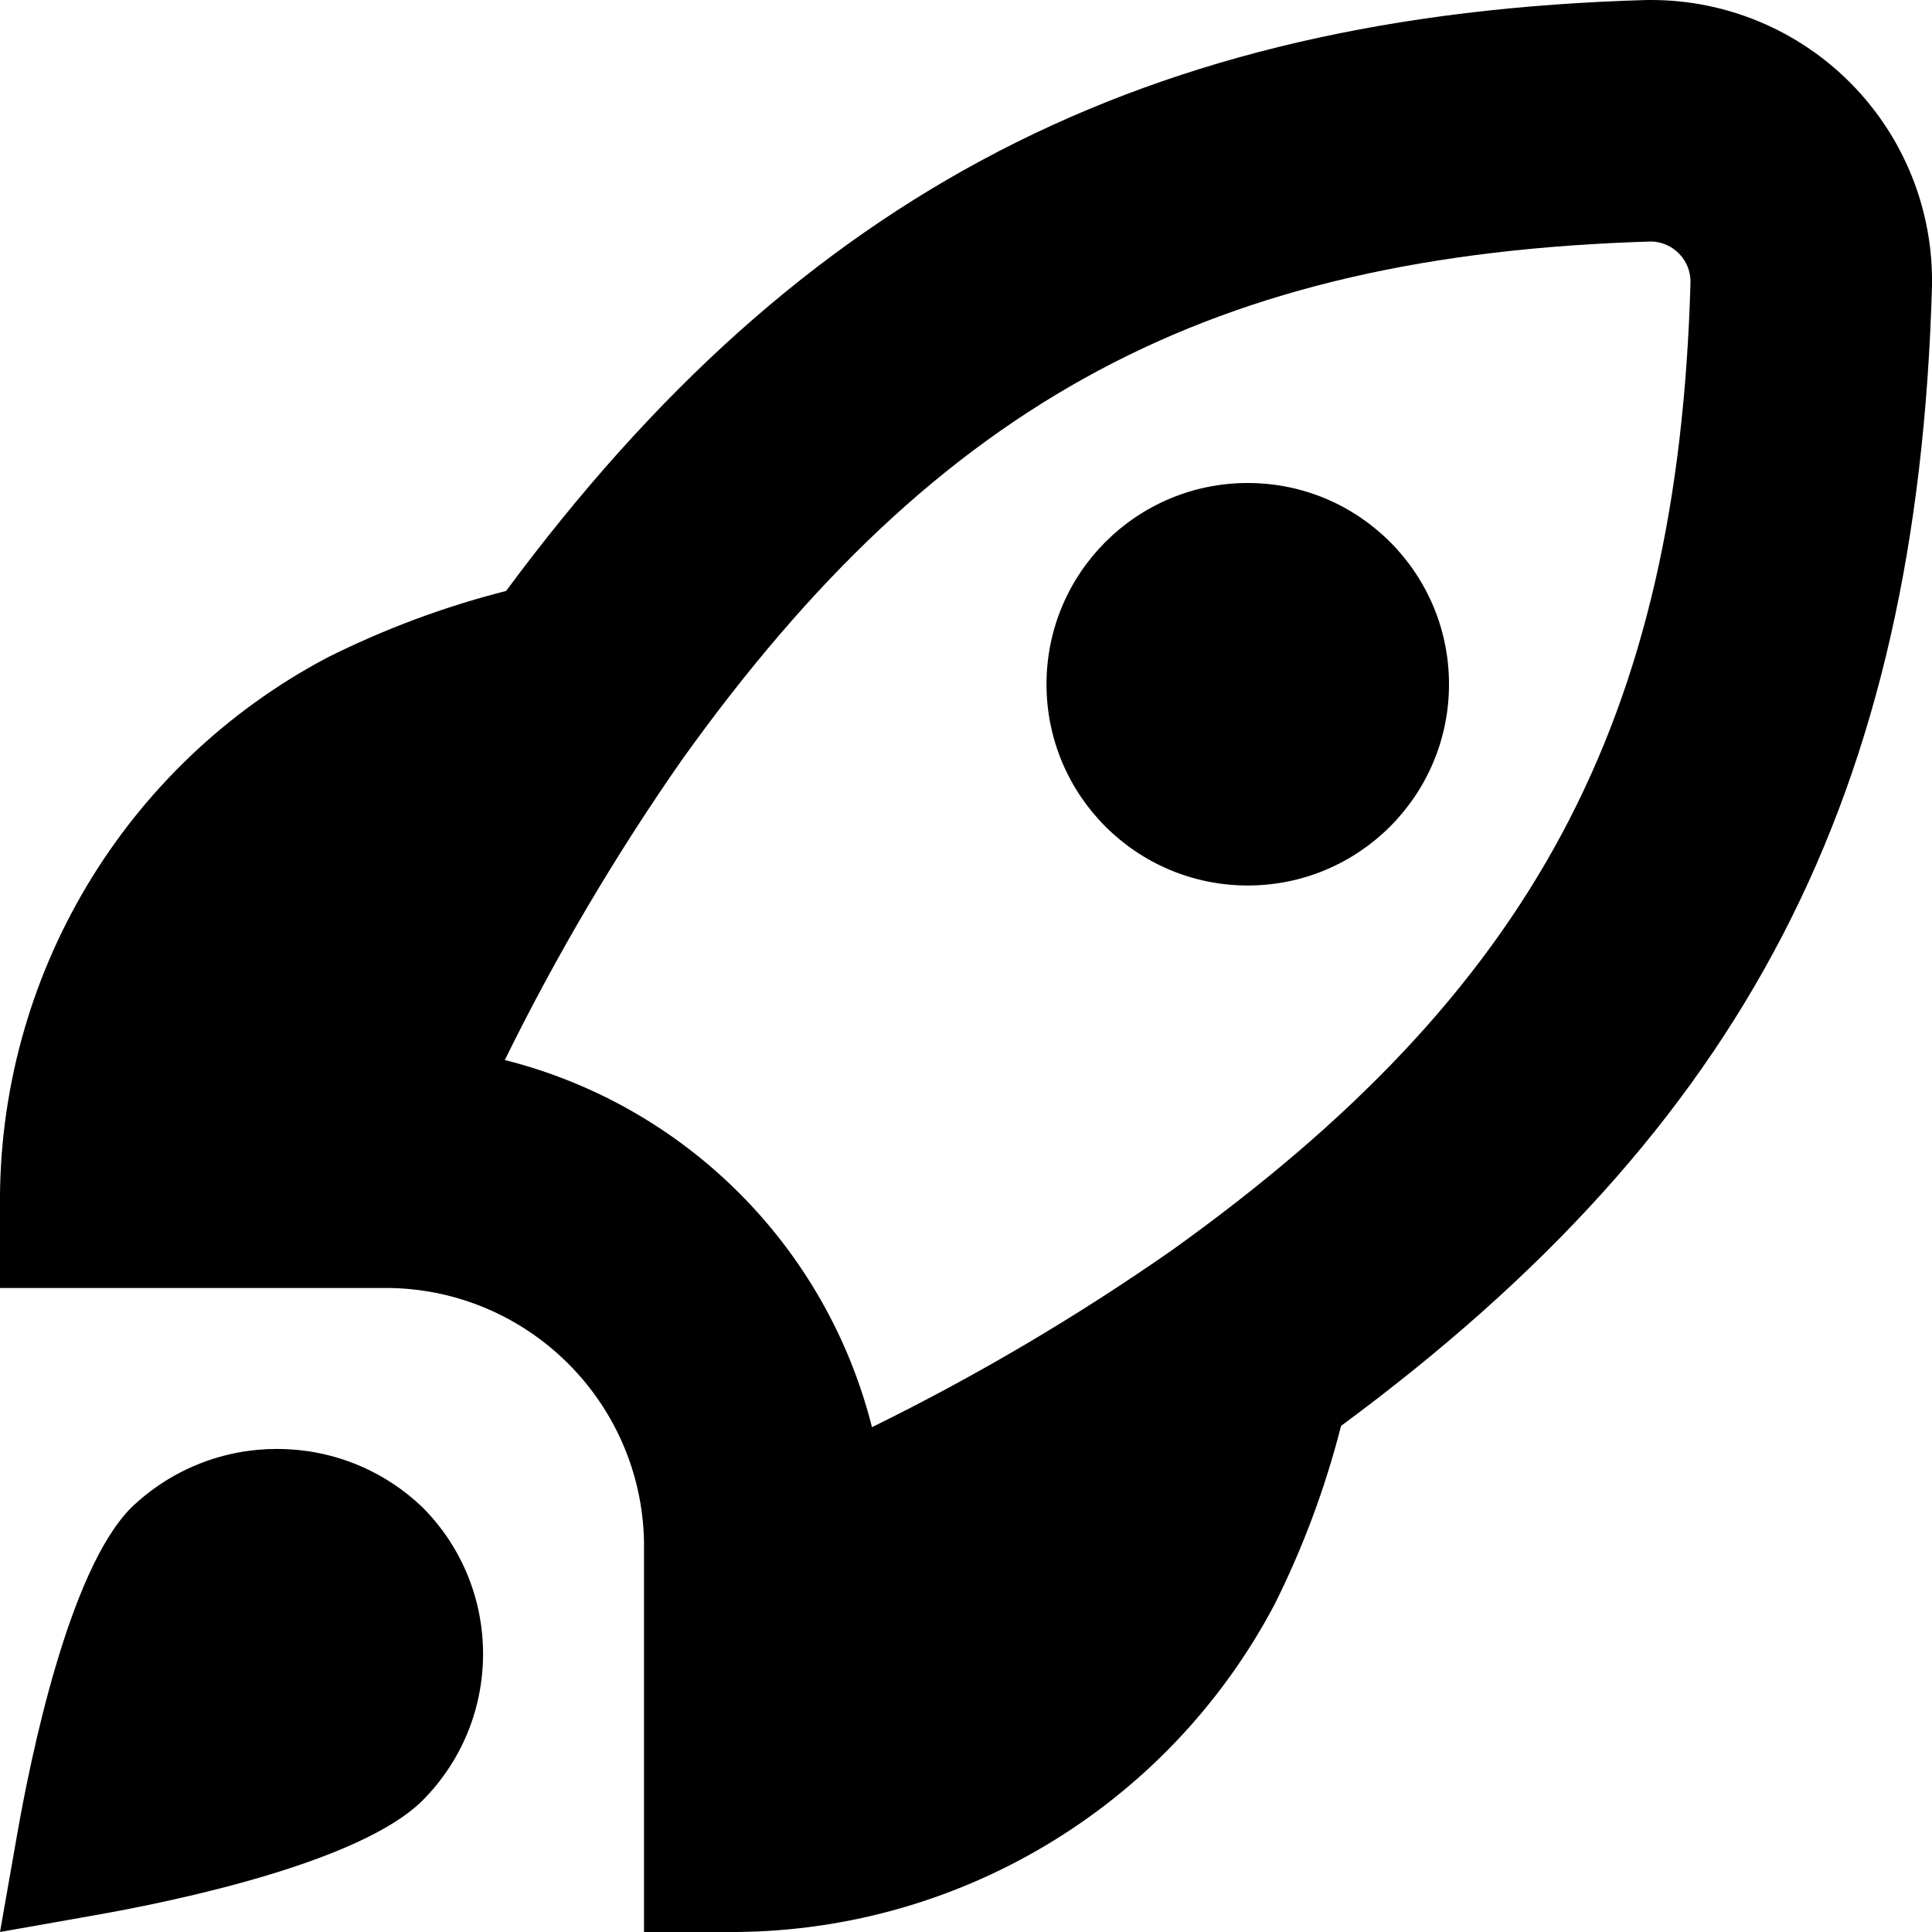
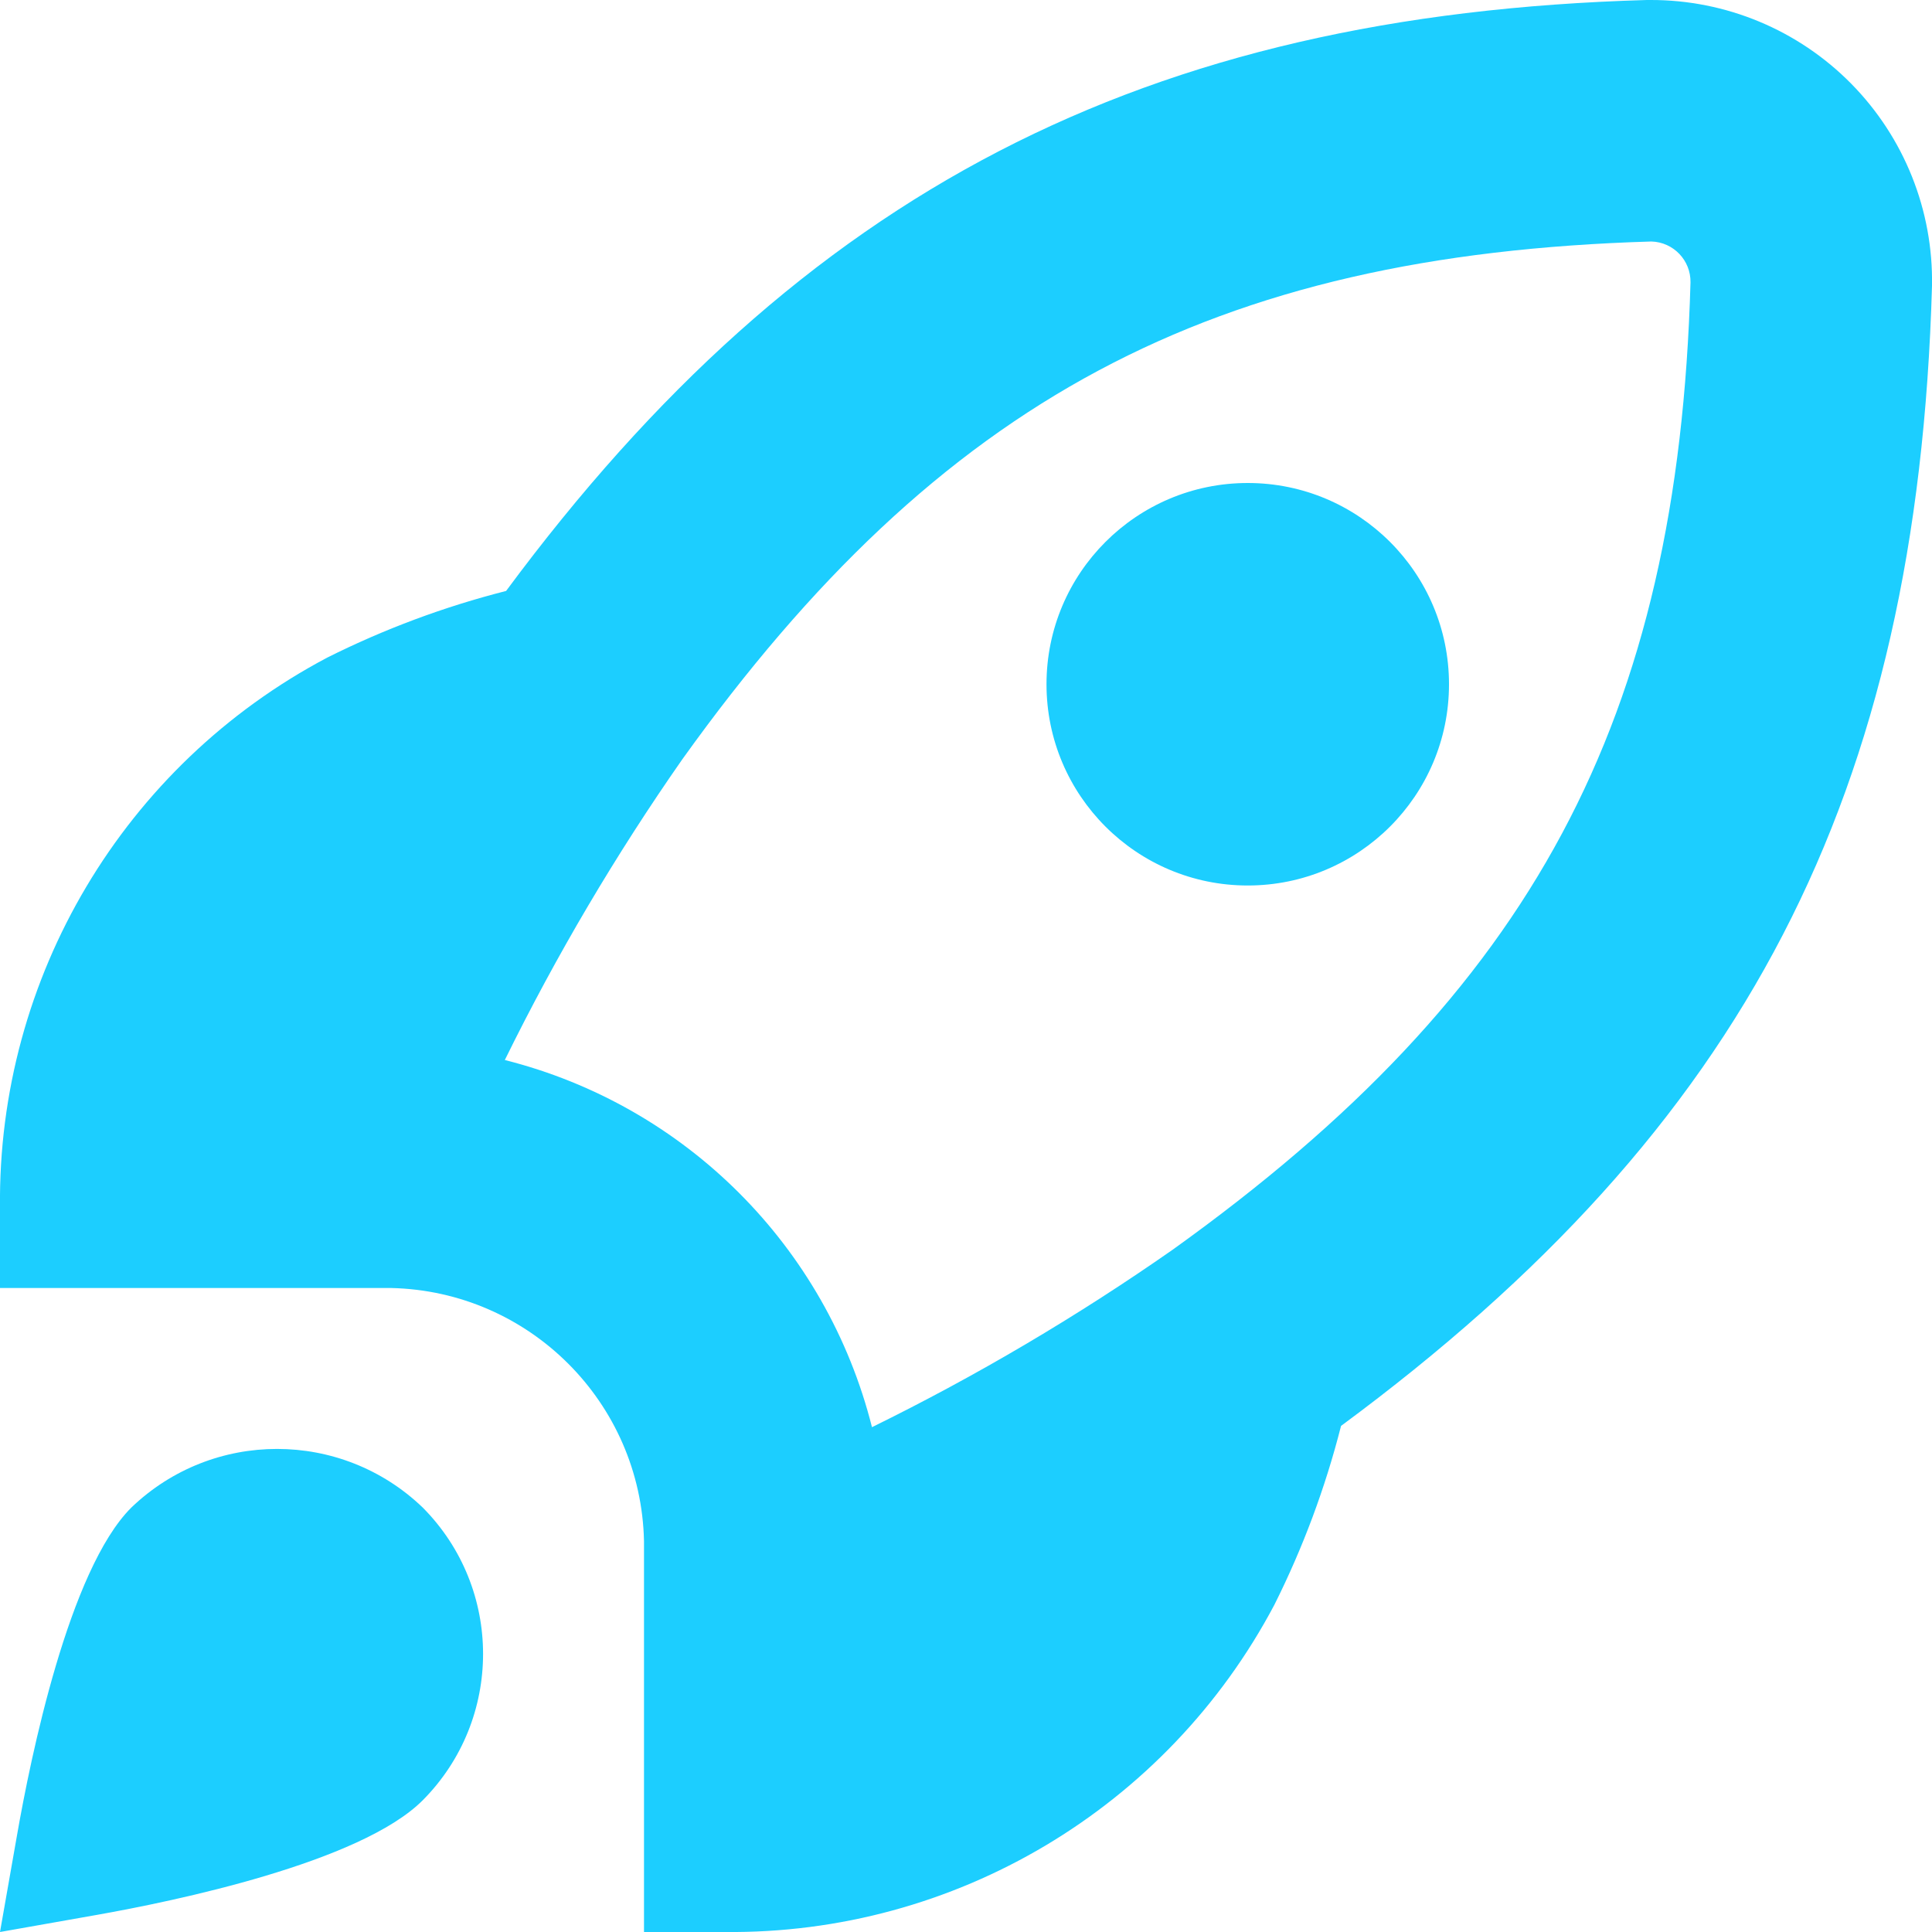
- <svg xmlns="http://www.w3.org/2000/svg" id="Layer_1" data-name="Layer 1" viewBox="0 0 24 24" width="512" height="512">
+ <svg xmlns="http://www.w3.org/2000/svg" fill="#1CCEFF" id="Layer_1" data-name="Layer 1" viewBox="0 0 24 24" width="512" height="512">
  <path d="M18,8.5A2.5,2.5,0,1,1,15.5,6,2.5,2.5,0,0,1,18,8.5Zm-1.341,9.213a11.038,11.038,0,0,1-.828,2.222A7.634,7.634,0,0,1,9,24H8V19.143A3.214,3.214,0,0,0,4.857,16H0V15A7.634,7.634,0,0,1,4.065,8.169a11.038,11.038,0,0,1,2.222-.828C9.96,2.38,14.221.178,20.458,0H20.5A3.489,3.489,0,0,1,24,3.551C23.82,9.877,21.686,14,16.659,17.713ZM21,3.508A.5.5,0,0,0,20.515,3c-5.461.162-8.839,1.966-12.038,6.431a28.441,28.441,0,0,0-2.206,3.737,6.287,6.287,0,0,1,4.561,4.561,28.376,28.376,0,0,0,3.737-2.206C19.042,12.317,20.846,8.949,21,3.508ZM1.631,18.728C.857,19.5.38,21.831.211,22.8L0,24l1.2-.212c.961-.17,3.278-.649,4.052-1.425a2.58,2.58,0,0,0,0-3.635A2.613,2.613,0,0,0,1.631,18.728Z" fill="" />
</svg>
